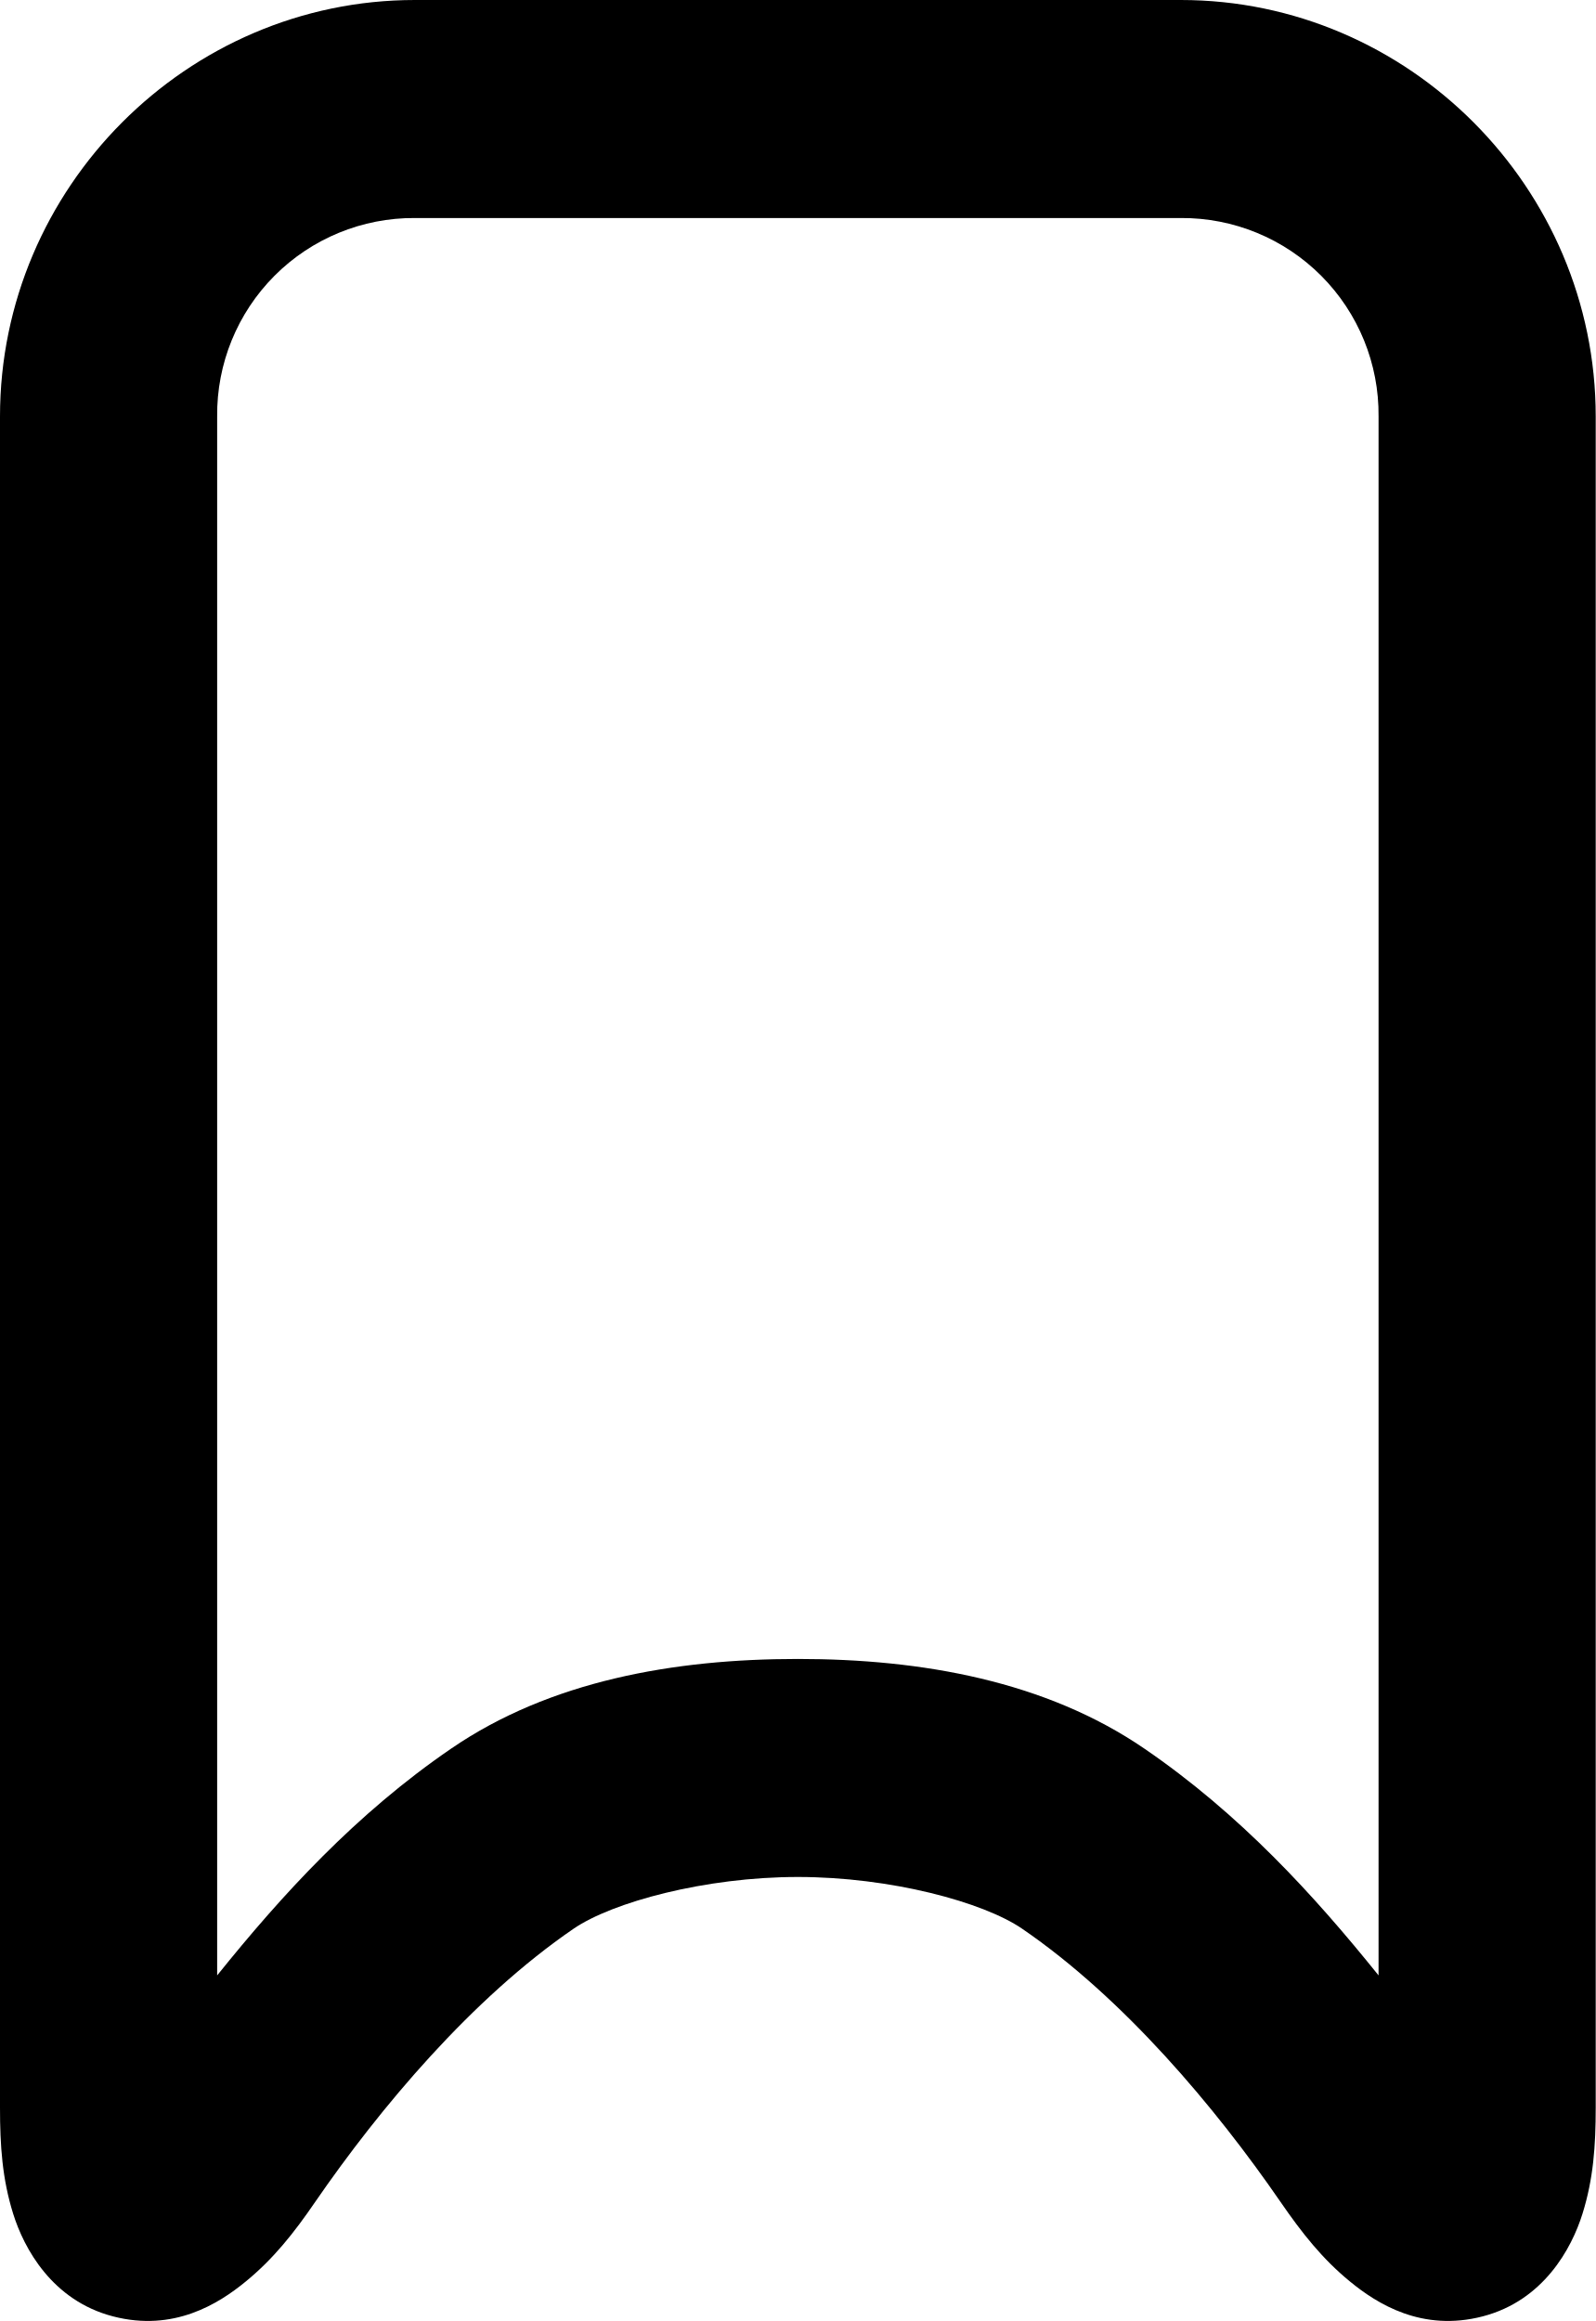
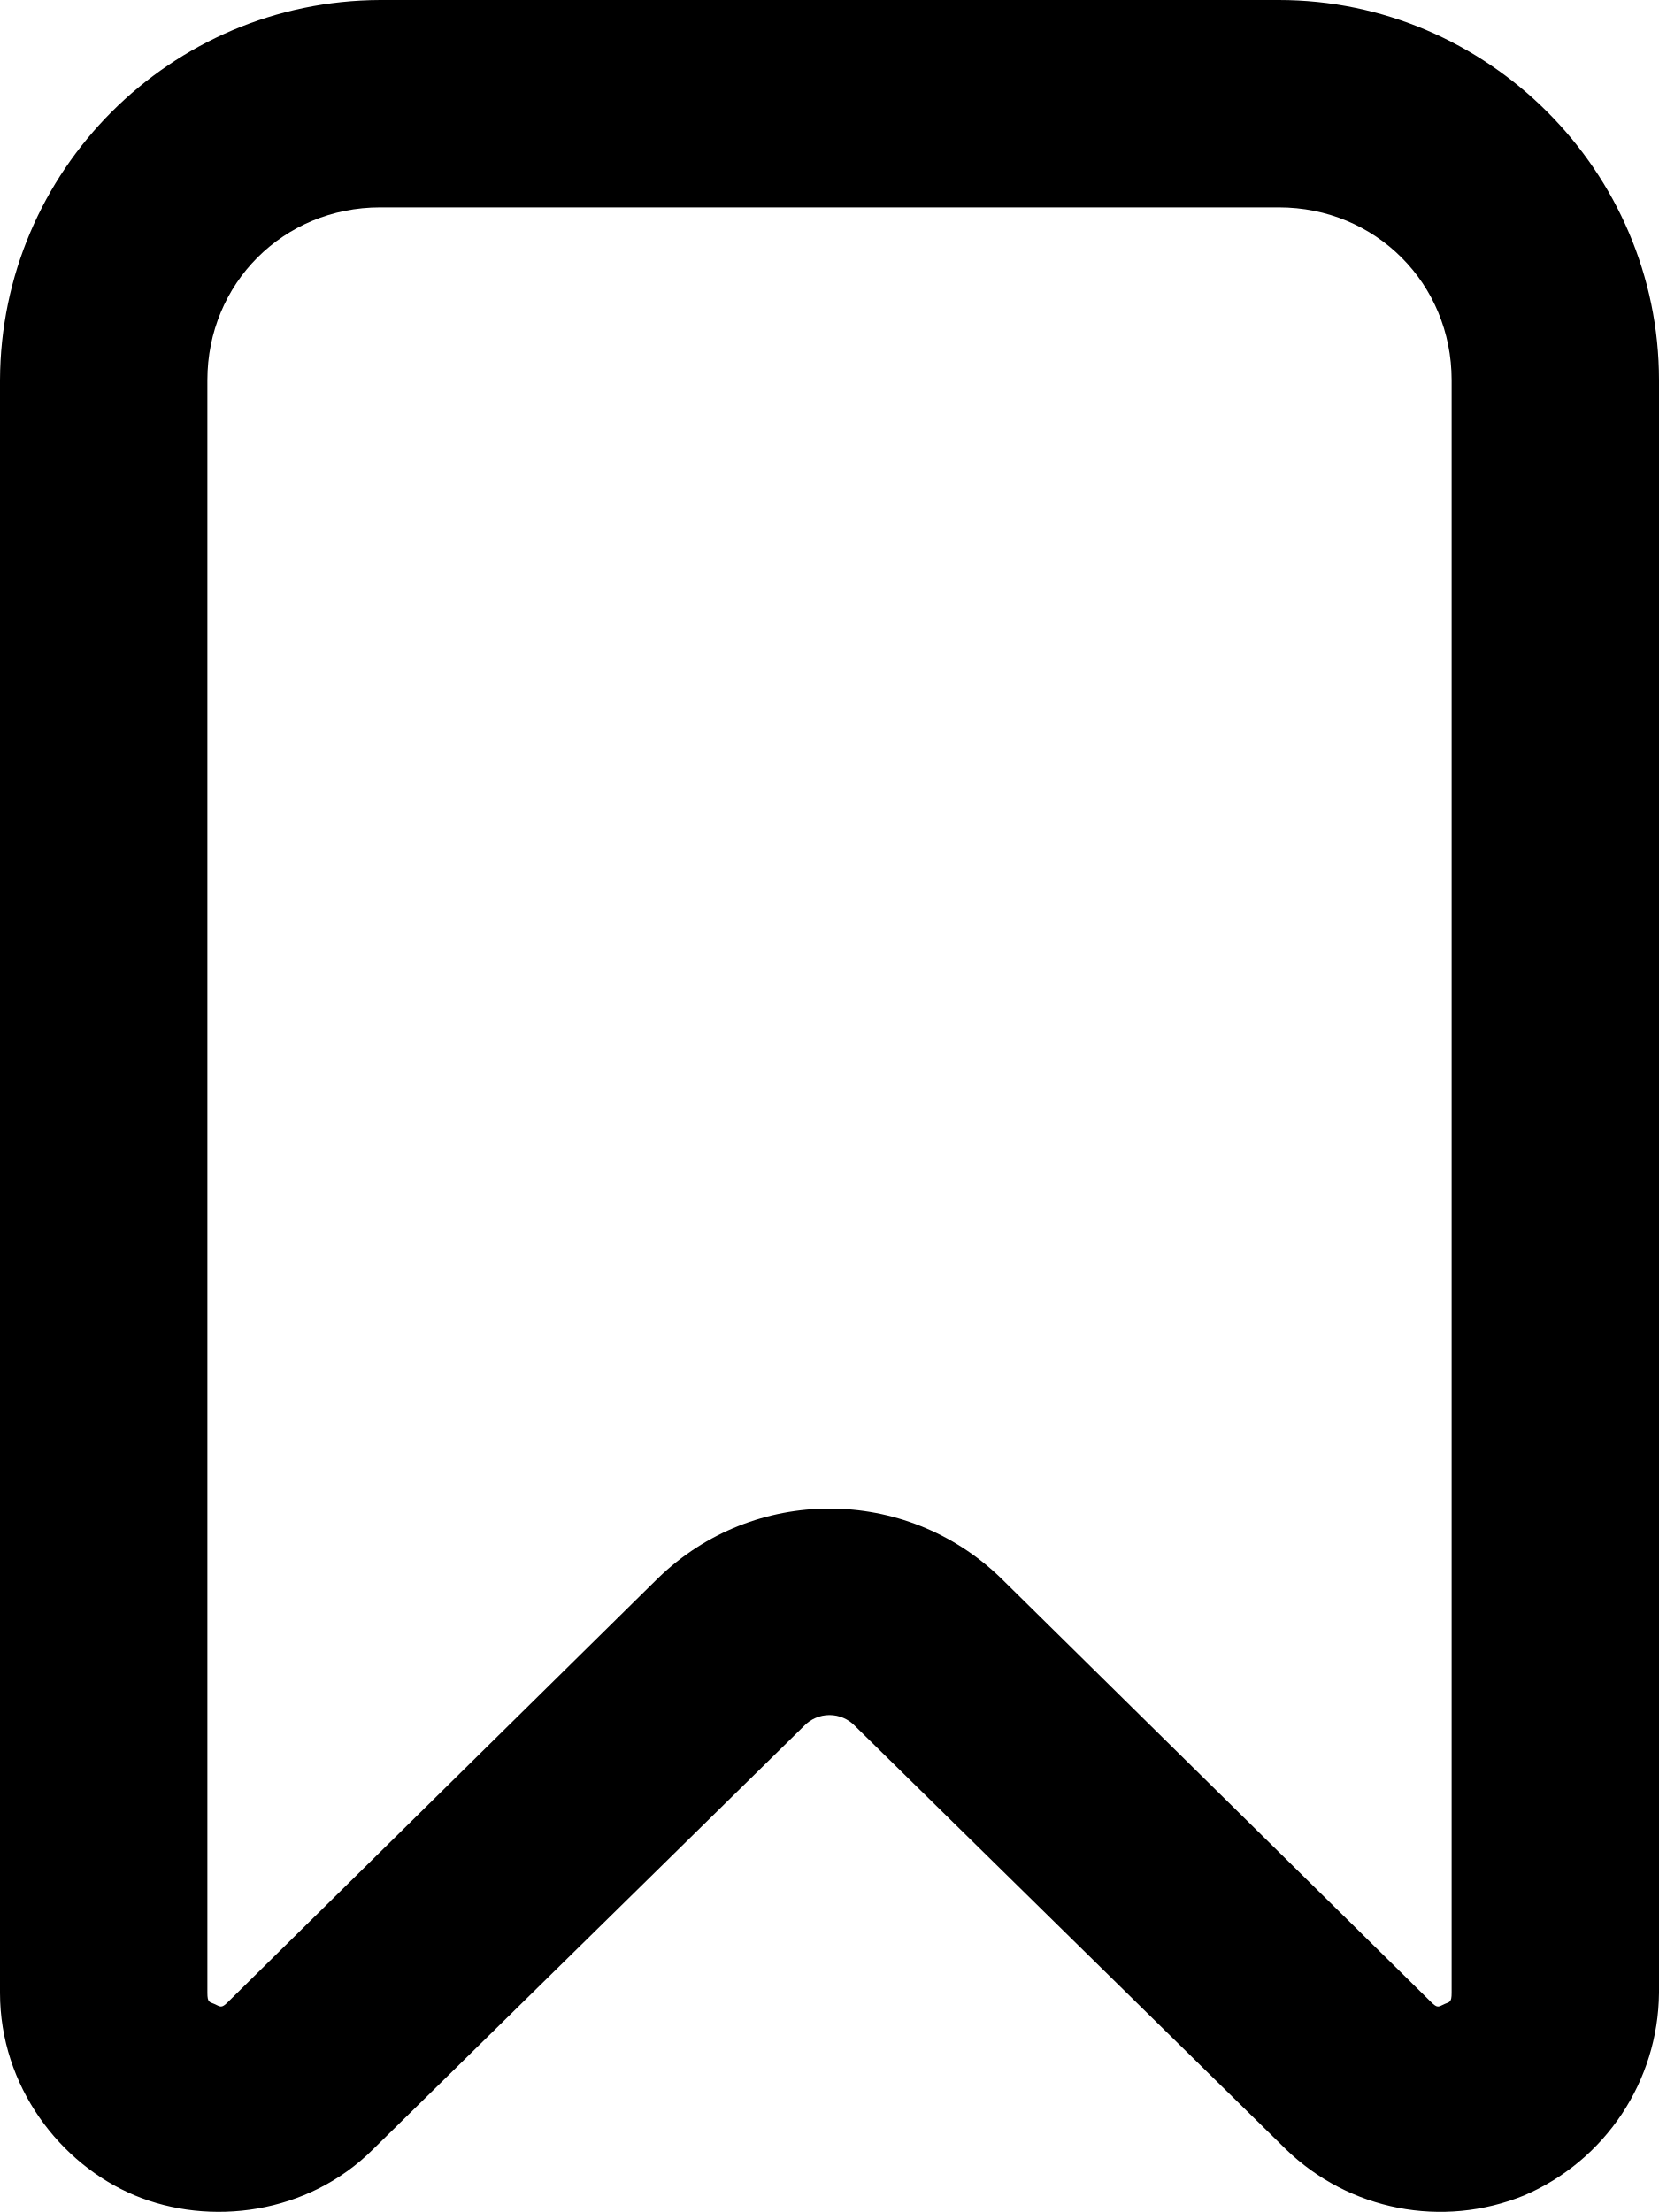
- <svg xmlns="http://www.w3.org/2000/svg" viewBox="0 0 22 32.001">
-   <path d="M5.72 0C2.58 0 0 2.589 0 5.742v23.316c0 .528.031.982.181 1.463.15.482.54 1.198 1.376 1.416.836.218 1.456-.172 1.833-.482.378-.31.66-.664.955-1.095.898-1.305 2.165-2.81 3.562-3.767.536-.367 1.815-.714 3.093-.714s2.557.346 3.093.714c1.397.956 2.664 2.462 3.562 3.767.296.43.577.785.955 1.095.377.31.997.7 1.833.482.836-.218 1.225-.934 1.375-1.416.15-.481.182-.935.182-1.463V5.742C22 2.589 19.42 0 16.28 0Zm0 3.006h10.56a2.709 2.709 0 0 1 2.726 2.736v21.494c-.89-1.107-1.911-2.225-3.226-3.125-1.361-.933-3.07-1.238-4.78-1.238-1.71 0-3.419.303-4.78 1.236-1.315.9-2.336 2.02-3.226 3.127V5.742a2.709 2.709 0 0 1 2.727-2.736Z" color="#000" />
+ <svg xmlns="http://www.w3.org/2000/svg" viewBox="0 0 24 32">
+   <path d="M5.5 0A5.52 5.52 0 0 0 0 5.5v23.33c0 1.35.87 2.48 1.95 2.93 1.08.45 2.5.28 3.45-.67l6.23-6.12a.51.51 0 0 1 .74 0l6.23 6.12a3.21 3.21 0 0 0 3.45.67A3.22 3.22 0 0 0 24 28.83V5.5C24 2.48 21.52 0 18.5 0Zm0 3h13C19.9 3 21 4.1 21 5.5v23.33c0 .14-.03.13-.1.16-.09.04-.1.07-.2-.03l-6.22-6.13a3.56 3.56 0 0 0-4.96 0L3.3 28.96c-.1.1-.11.07-.2.03-.07-.03-.1-.02-.1-.16V5.5C3 4.1 4.1 3 5.5 3Z" color="#000" style="-inkscape-stroke:none" />
</svg>
